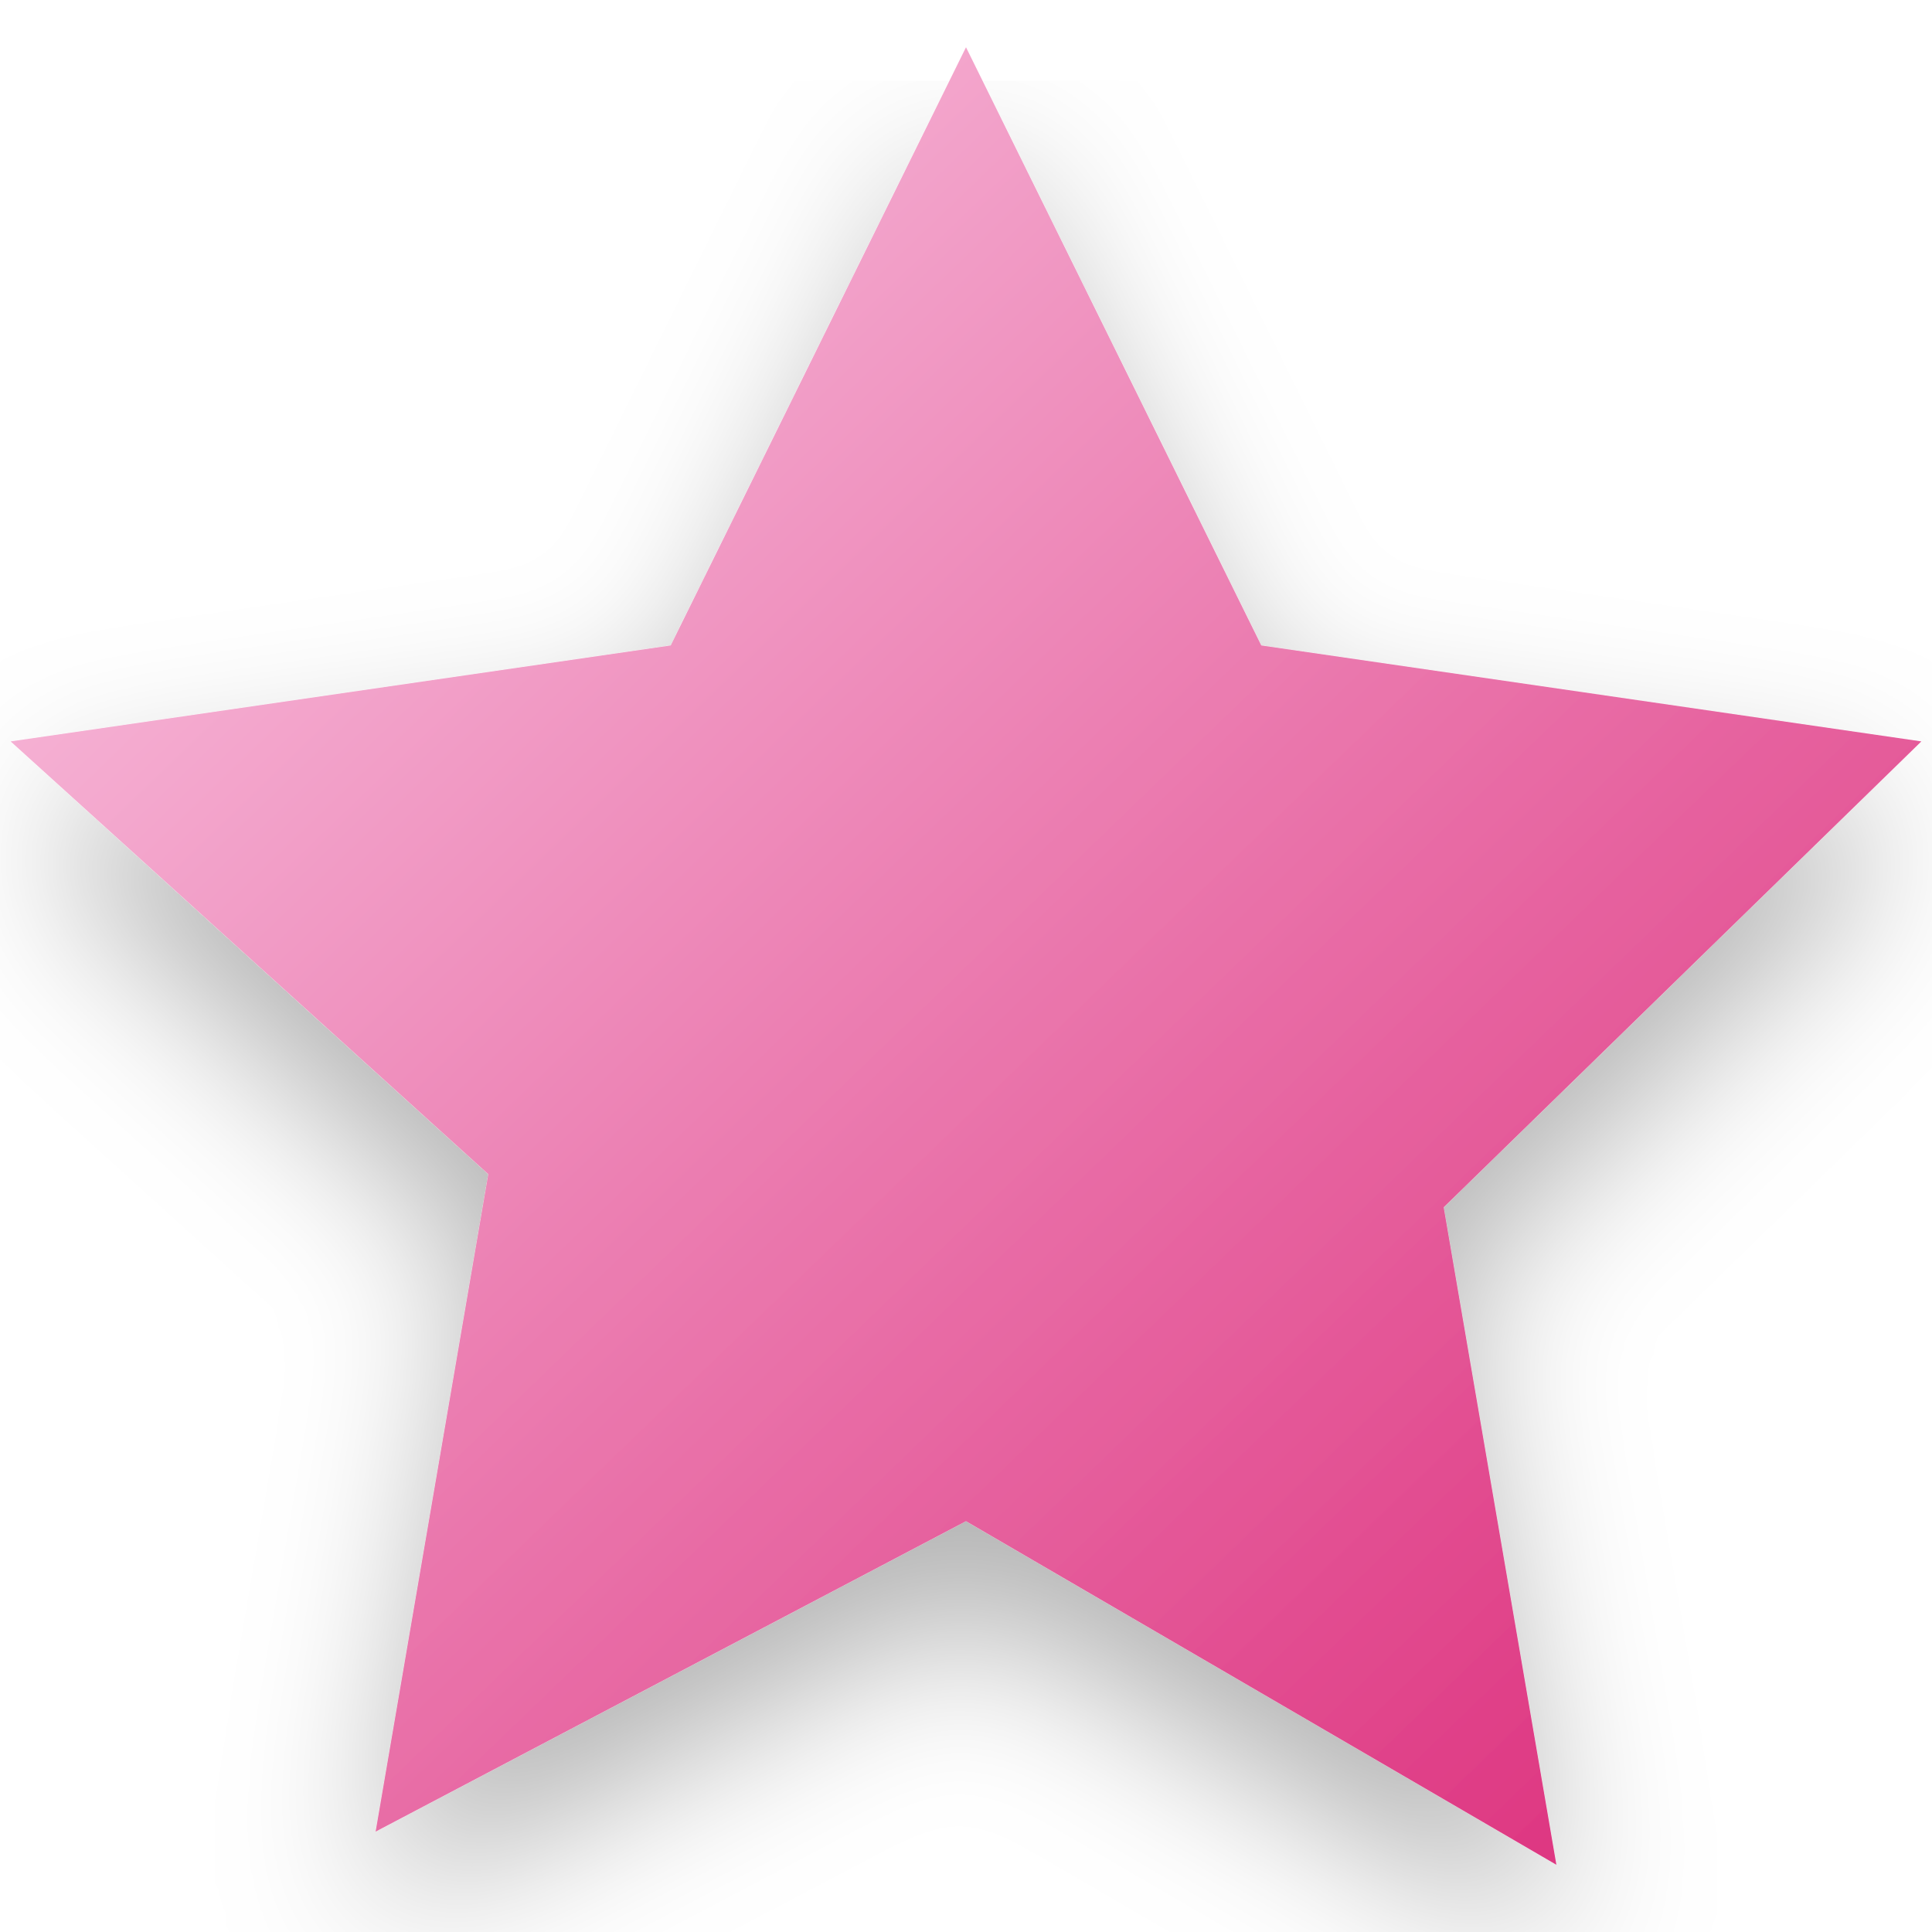
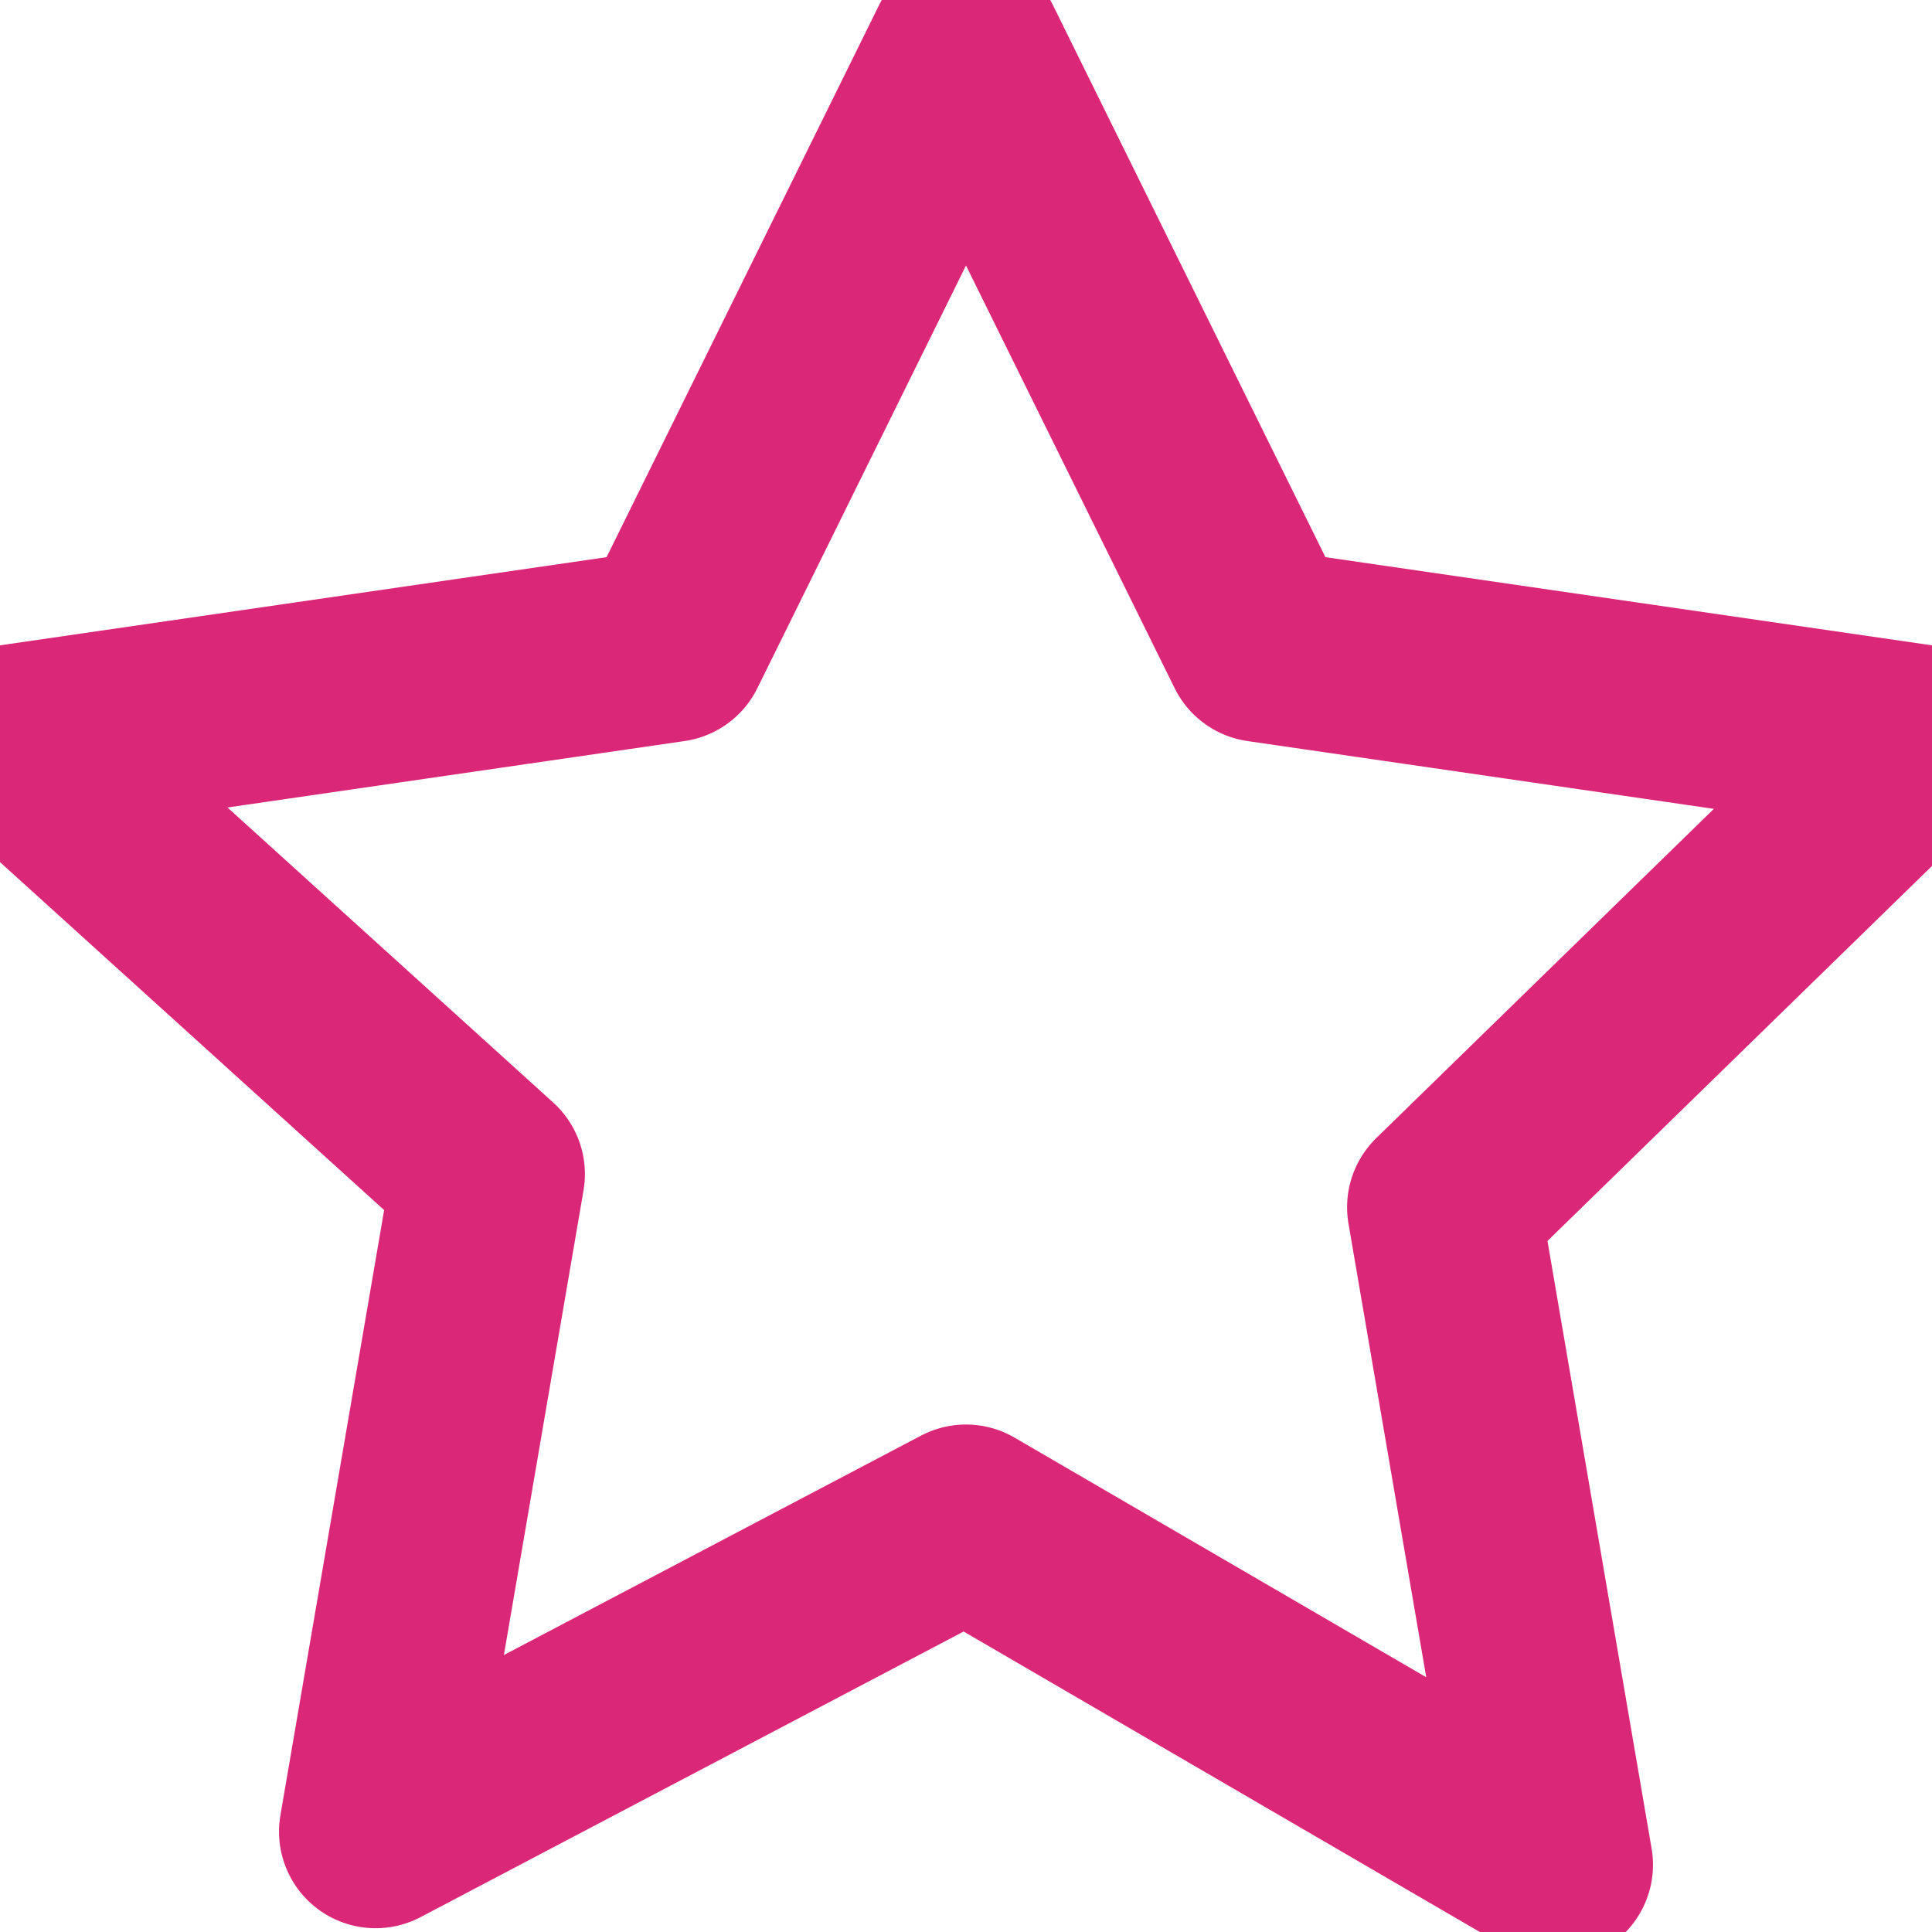
- <svg xmlns="http://www.w3.org/2000/svg" viewBox="0 0 24 24" width="100%" height="100%">
-   <defs>
-     <linearGradient id="pinkGrad" x1="0%" y1="0%" x2="100%" y2="100%">
-       <stop offset="0%" stop-color="#fbcfe8" />
-       <stop offset="100%" stop-color="#db2777" />
-     </linearGradient>
-     <filter id="shadow" x="-10%" y="-10%" width="130%" height="130%">
-       <feDropShadow dx="0" dy="1" stdDeviation="1" flood-opacity="0.3" />
-     </filter>
-   </defs>
-   <path filter="url(#shadow)" fill="url(#pinkGrad)" d="M12 .587l3.668 7.431 8.2 1.192-5.934 5.787 1.4 8.168L12 18.896l-7.334 3.857 1.4-8.168L.132 9.21l8.2-1.192L12 .587z" />
+ <svg xmlns="http://www.w3.org/2000/svg" viewBox="0 0 24 24" width="100%" height="100%" style="overflow: visible;">
+   <path fill="none" stroke="#db2777" stroke-width="2.4" stroke-linejoin="round" d="M12 .587l3.668 7.431 8.2 1.192-5.934 5.787 1.4 8.168L12 18.896l-7.334 3.857 1.4-8.168L.132 9.21l8.2-1.192L12 .587z" />
</svg>
